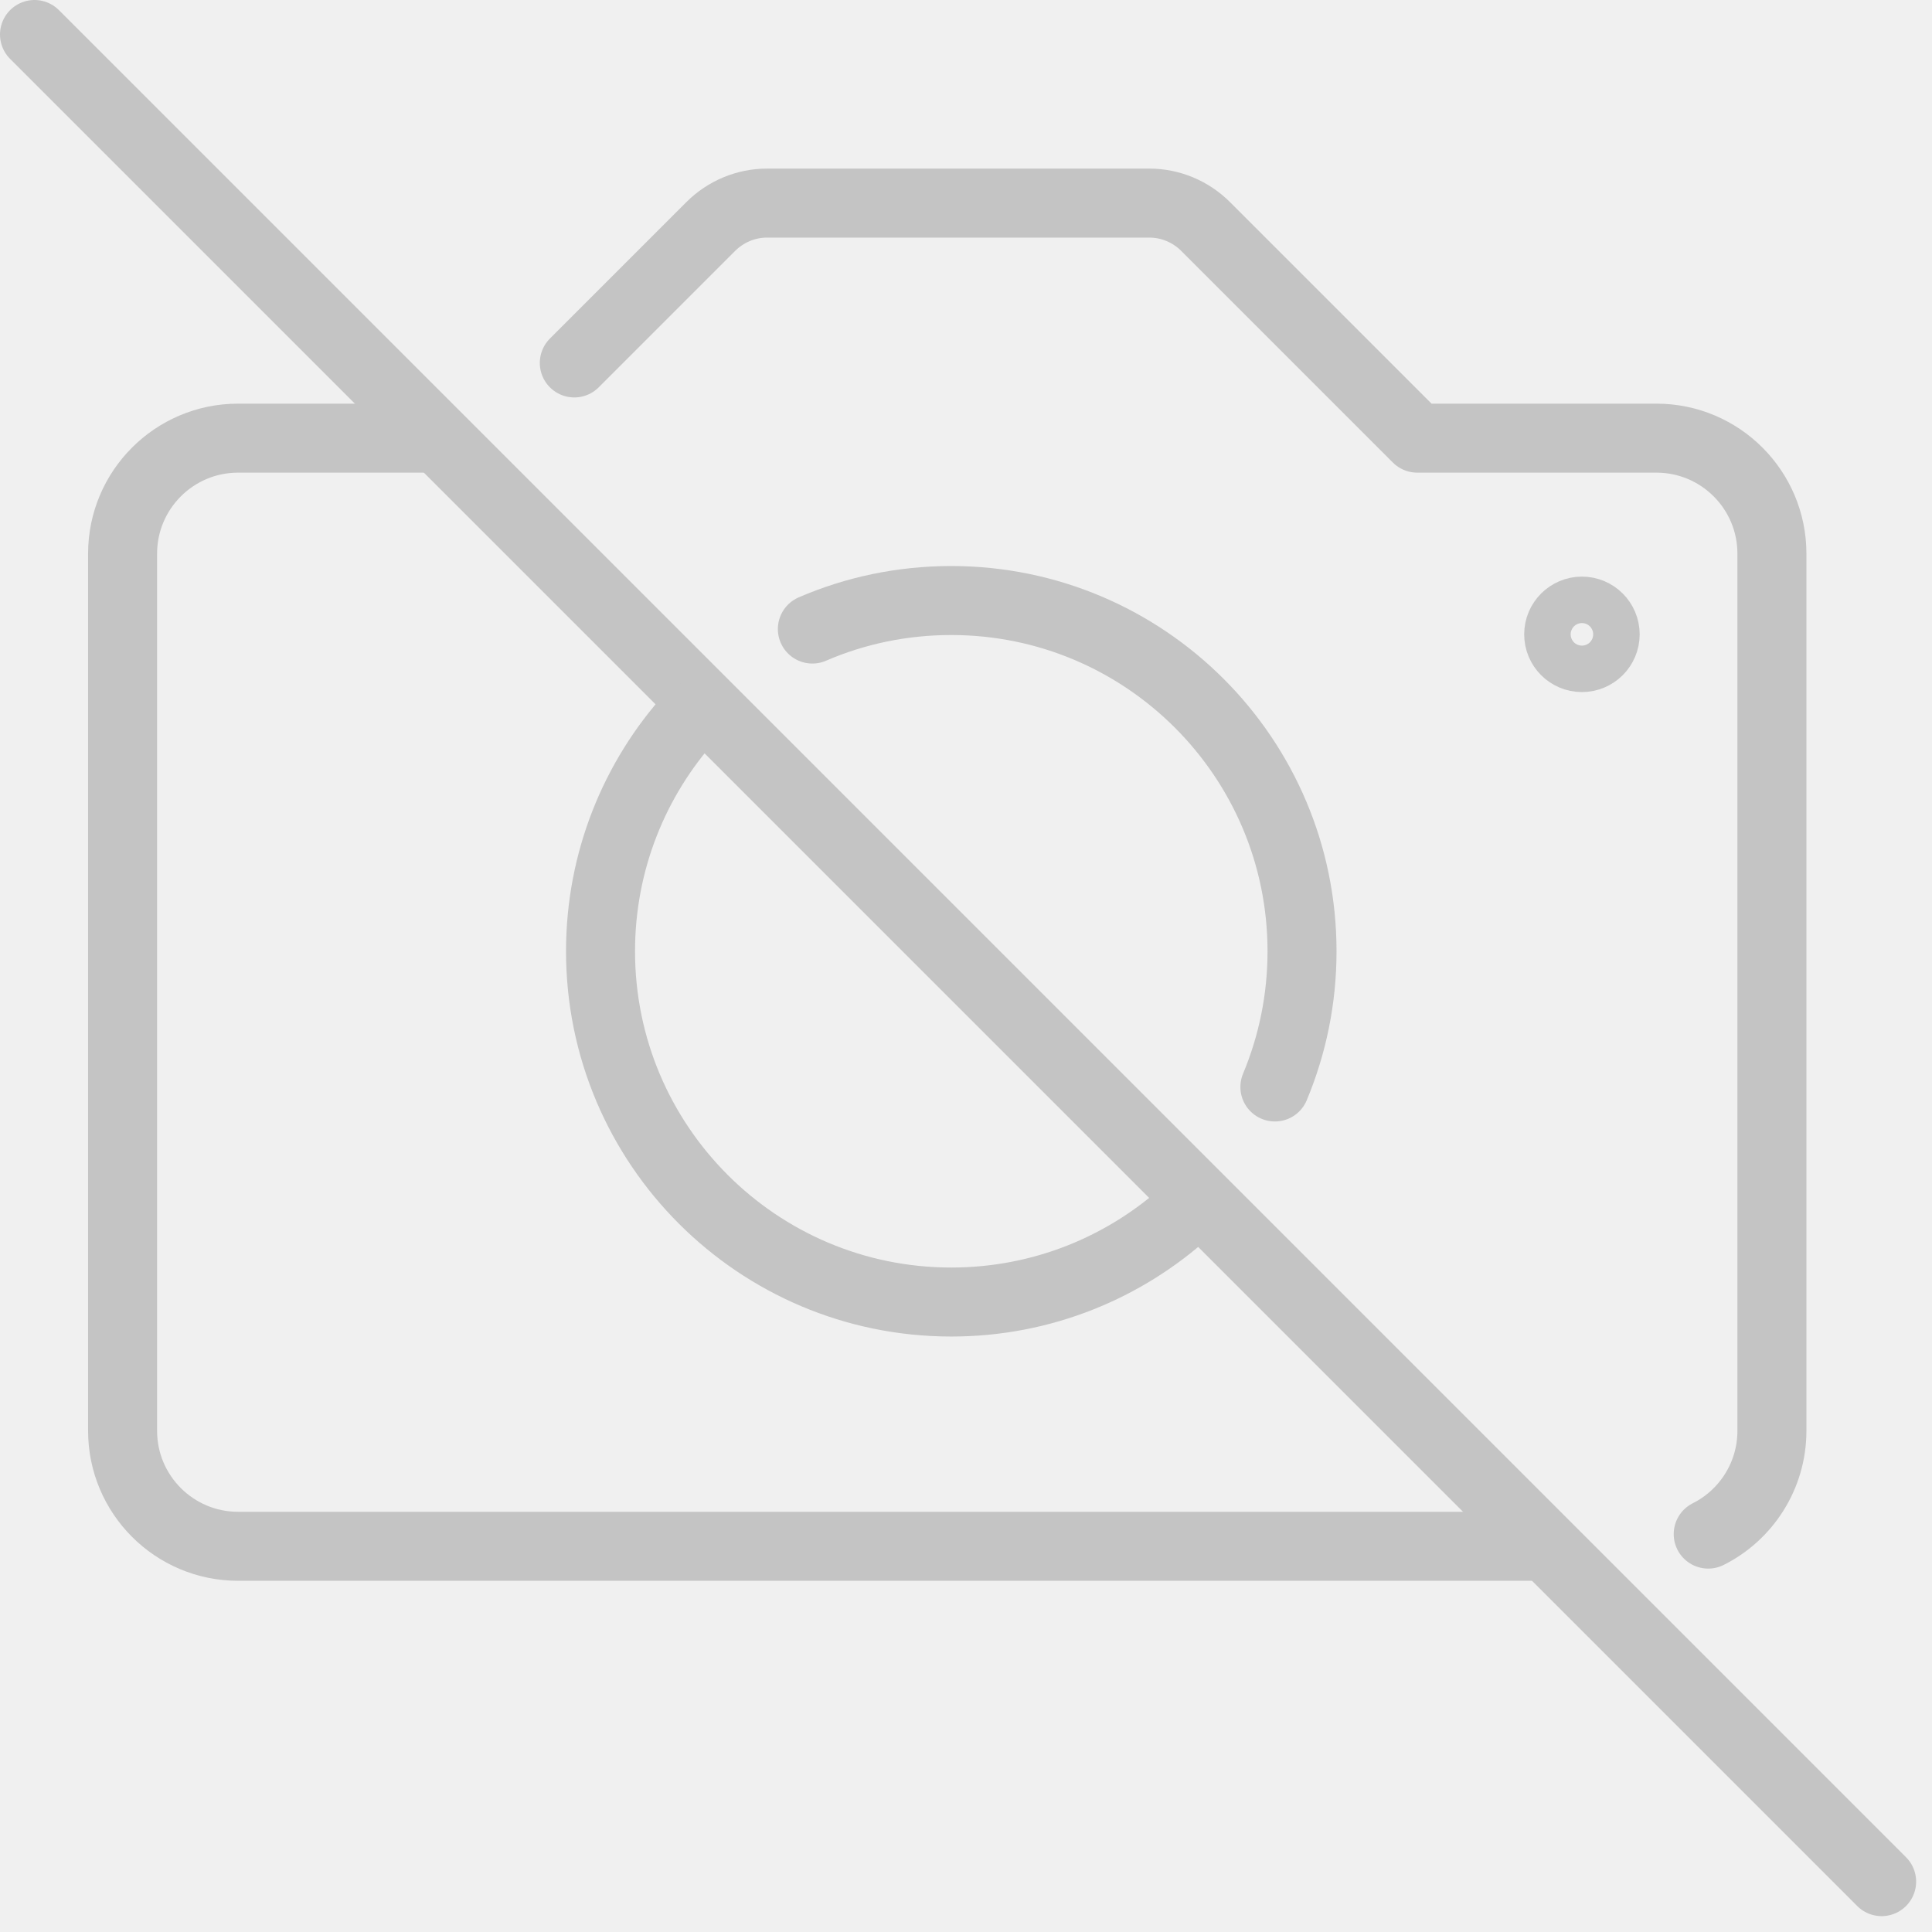
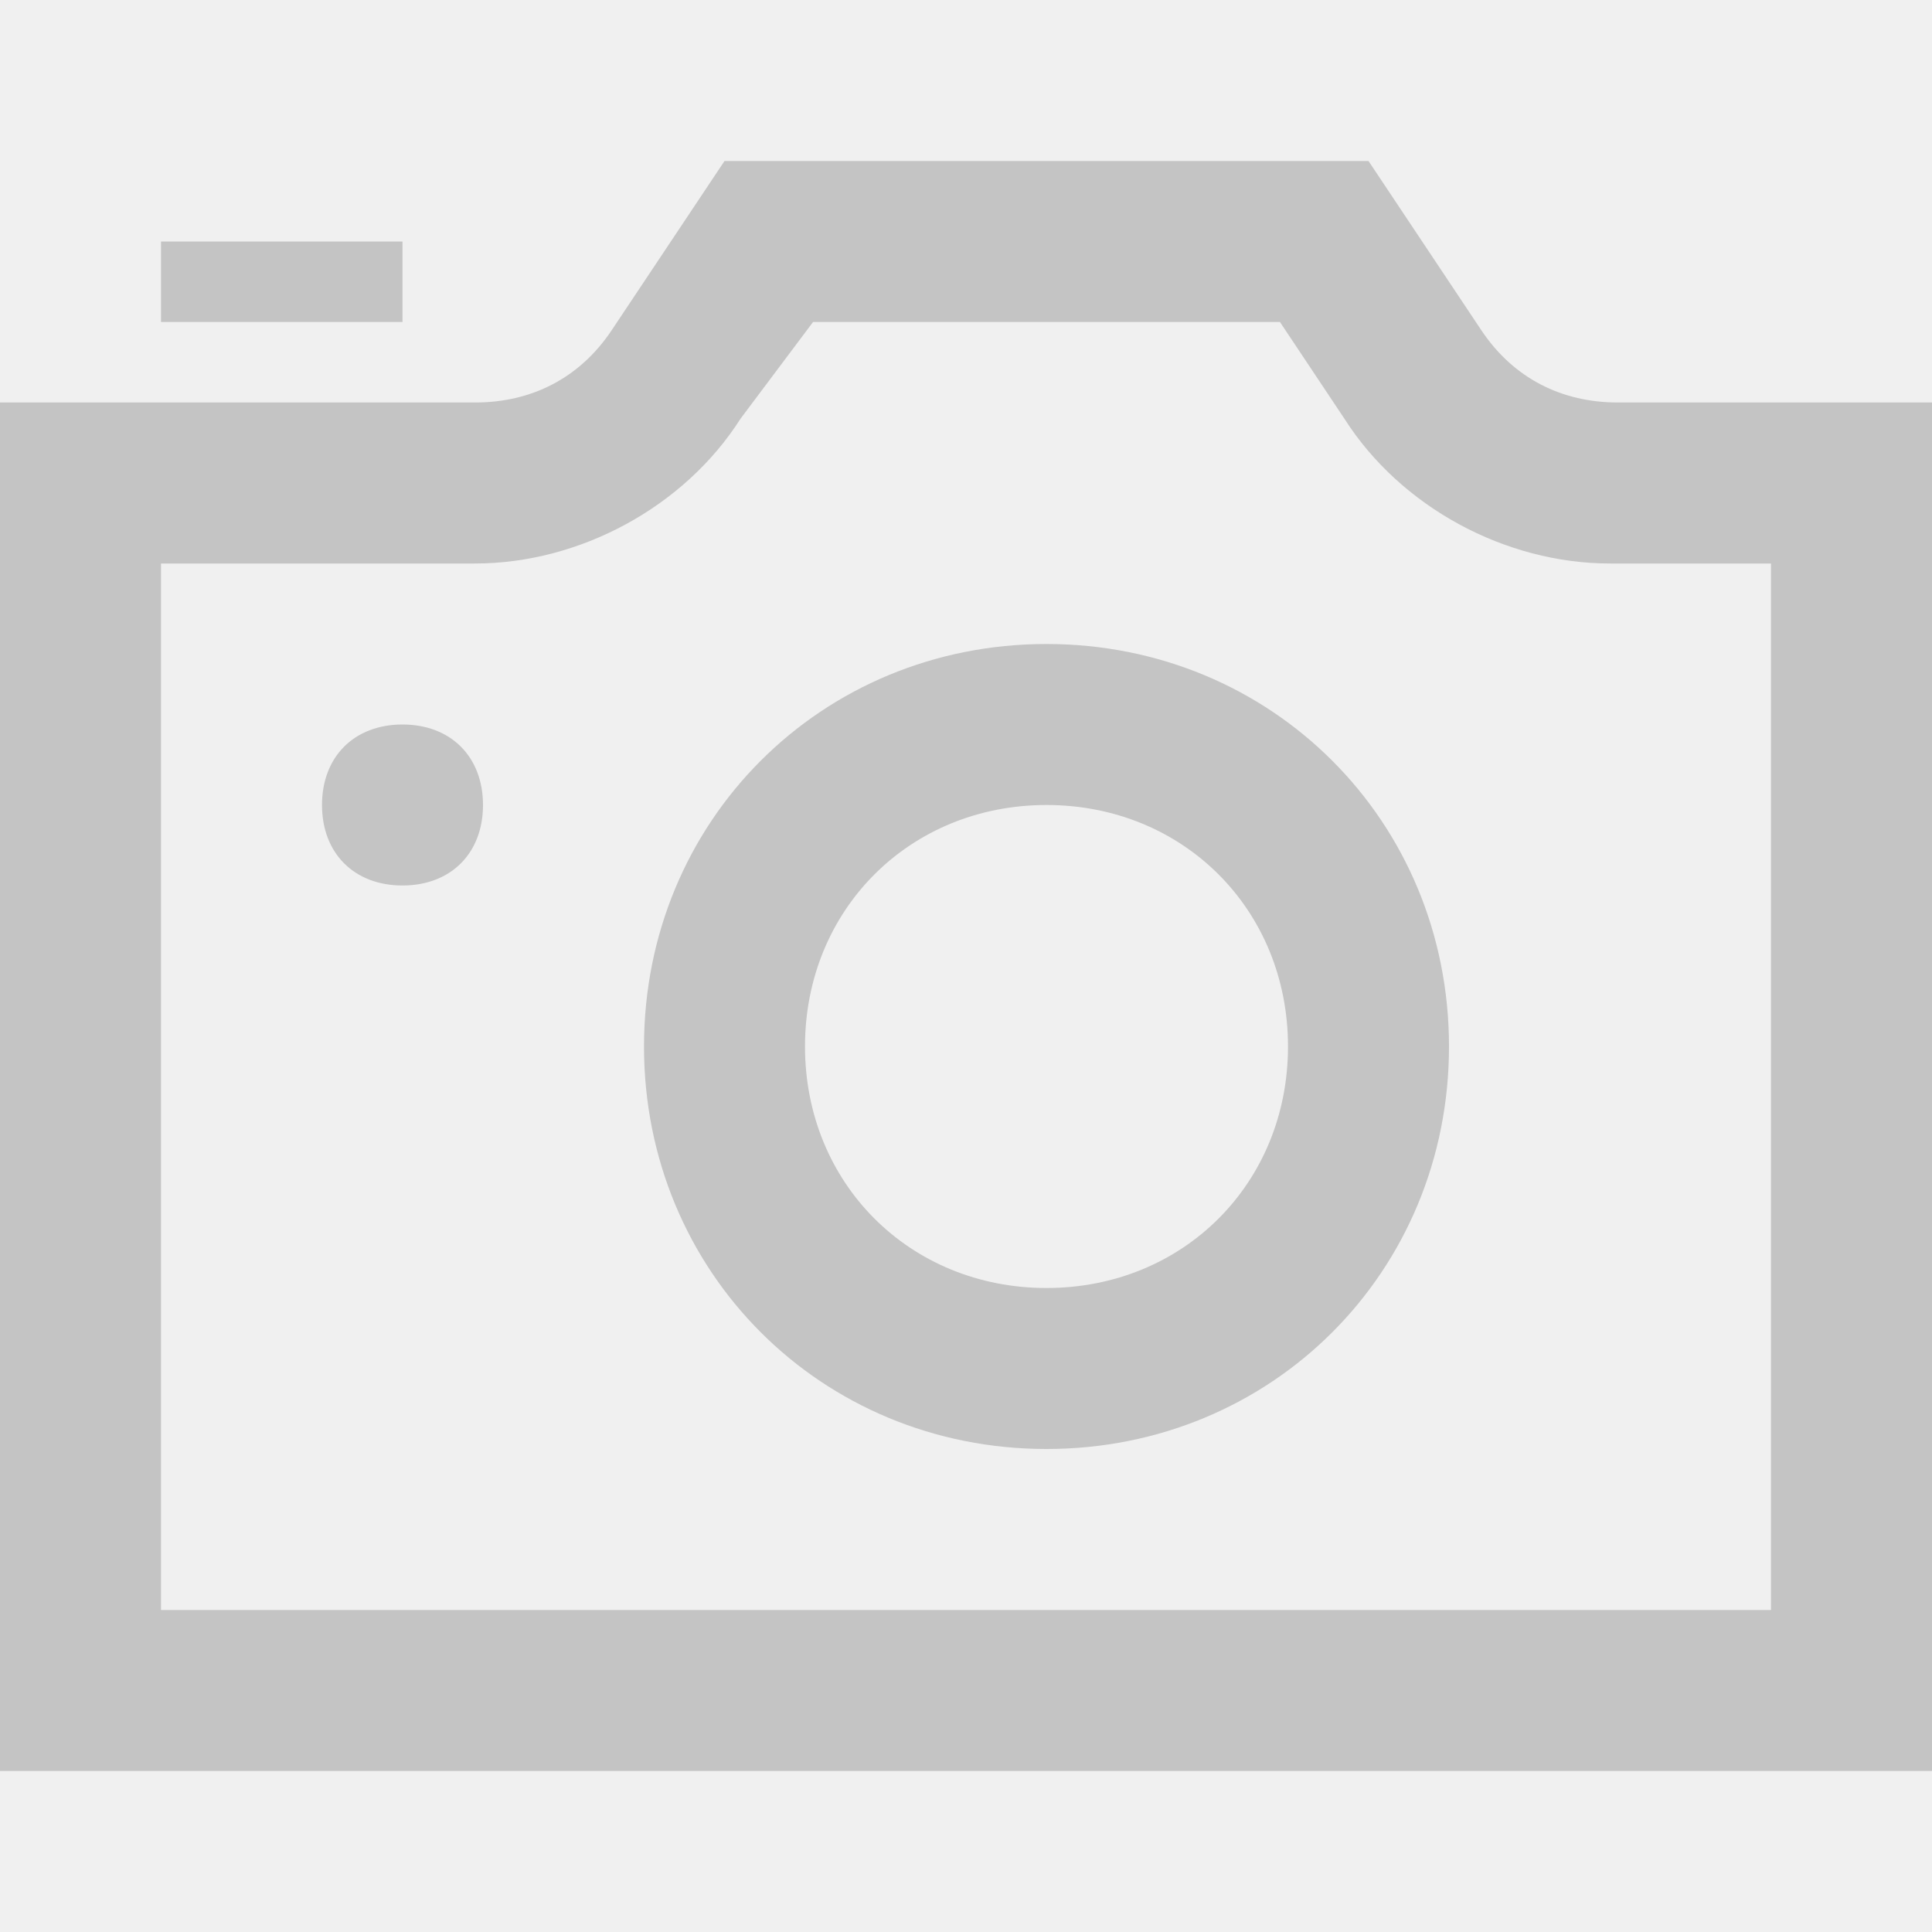
- <svg xmlns="http://www.w3.org/2000/svg" width="84" height="84" viewBox="0 0 84 84" fill="none">
-   <g clip-path="url(#clip0)">
-     <path d="M1.5 1.5L81.81 81.81" stroke="#C4C4C4" stroke-width="3" stroke-miterlimit="10" stroke-linecap="round" stroke-linejoin="round" />
-     <path d="M74.27 66.7C75.91 65.88 77.04 64.17 77.04 62.21V24.07C77.04 21.3 74.79 19.05 72.02 19.05H61.62L52.42 9.85C51.77 9.2 50.89 8.83 49.97 8.83H41.66H33.35C32.43 8.83 31.55 9.2 30.9 9.85L24.97 15.78" stroke="#C4C4C4" stroke-width="3" stroke-miterlimit="10" stroke-linecap="round" stroke-linejoin="round" />
-     <path d="M18.56 19.05H10.35C7.58 19.05 5.33 21.3 5.33 24.07V62.21C5.33 64.98 7.58 67.23 10.35 67.23H66.6" stroke="#C4C4C4" stroke-width="3" stroke-miterlimit="10" stroke-linecap="round" stroke-linejoin="round" />
-     <path d="M51.63 52.63C48.92 55.1 45.32 56.61 41.36 56.61C32.94 56.61 26.11 49.78 26.11 41.36C26.11 37.43 27.6 33.84 30.04 31.14" stroke="#C4C4C4" stroke-width="3" stroke-miterlimit="10" stroke-linecap="round" stroke-linejoin="round" />
-     <path d="M35.32 27.35C37.17 26.55 39.21 26.11 41.36 26.11C49.78 26.11 56.61 32.94 56.61 41.36C56.61 43.45 56.19 45.44 55.43 47.26" stroke="#C4C4C4" stroke-width="3" stroke-miterlimit="10" stroke-linecap="round" stroke-linejoin="round" />
-     <path d="M68.779 28.59C69.337 28.59 69.79 28.138 69.79 27.58C69.79 27.023 69.337 26.57 68.779 26.57C68.222 26.57 67.769 27.023 67.769 27.58C67.769 28.138 68.222 28.59 68.779 28.59Z" stroke="#C4C4C4" stroke-width="3" stroke-miterlimit="10" stroke-linecap="round" stroke-linejoin="round" />
-   </g>
-   <defs>
-     <clipPath id="clip0">
-       <rect width="83.31" height="83.31" fill="white" />
-     </clipPath>
-   </defs>
+ <svg xmlns="http://www.w3.org/2000/svg" version="1.1" id="Layer_1" x="0px" y="0px" viewBox="0 0 24 24" style="enable-background:new 0 0 24 24;" xml:space="preserve">
+   <style type="text/css">
+ 	.st0{fill:#C4C4C4;}
+ </style>
+   <path class="st0" d="M5,4H2V3h3V4z M15.9,4l0.8,1.2c0.7,1.1,2,1.8,3.3,1.8H22v13H2V7h3.9c1.3,0,2.6-0.7,3.3-1.8L10.1,4H15.9z M17,2  H9L7.6,4.1C7.2,4.7,6.6,5,5.9,5H0v17h24V5h-3.9c-0.7,0-1.3-0.3-1.7-0.9C18.4,4.1,17,2,17,2z M6,10c0-0.6-0.4-1-1-1s-1,0.4-1,1  s0.4,1,1,1S6,10.6,6,10z M13,10c1.7,0,3,1.3,3,3s-1.3,3-3,3s-3-1.3-3-3S11.3,10,13,10z M13,8c-2.8,0-5,2.2-5,5s2.2,5,5,5s5-2.2,5-5  S15.8,8,13,8z" />
</svg>
